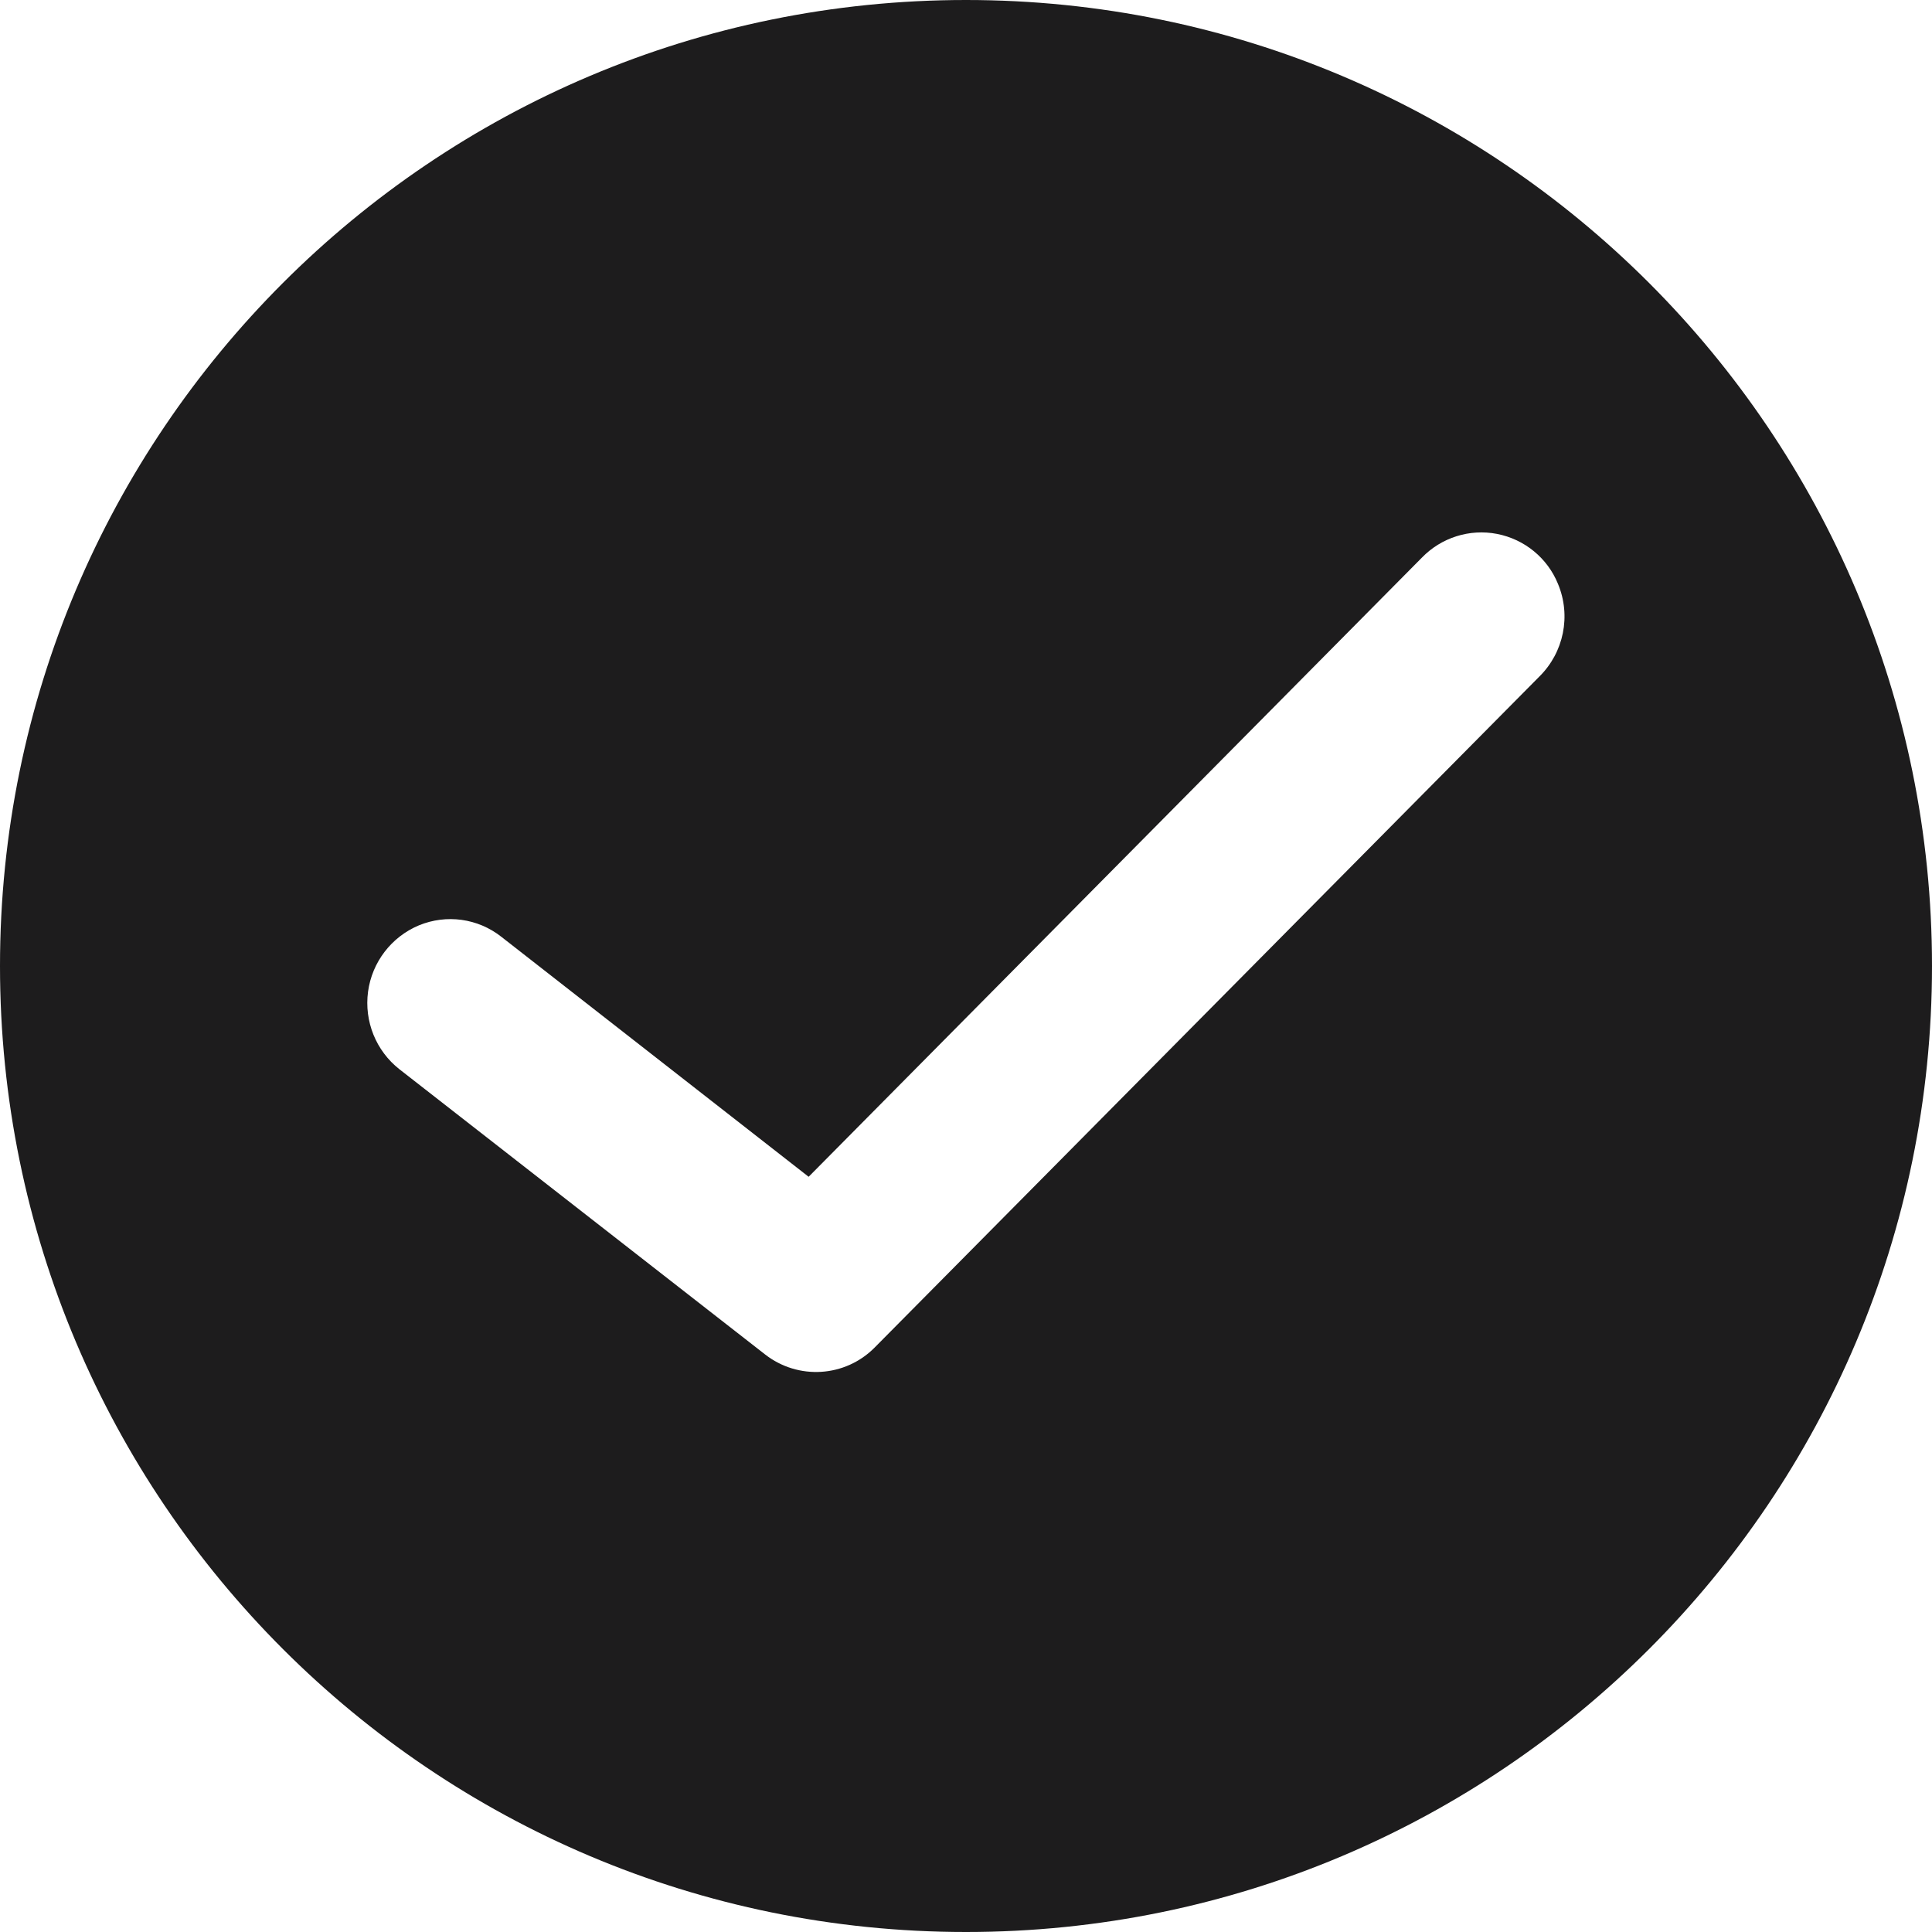
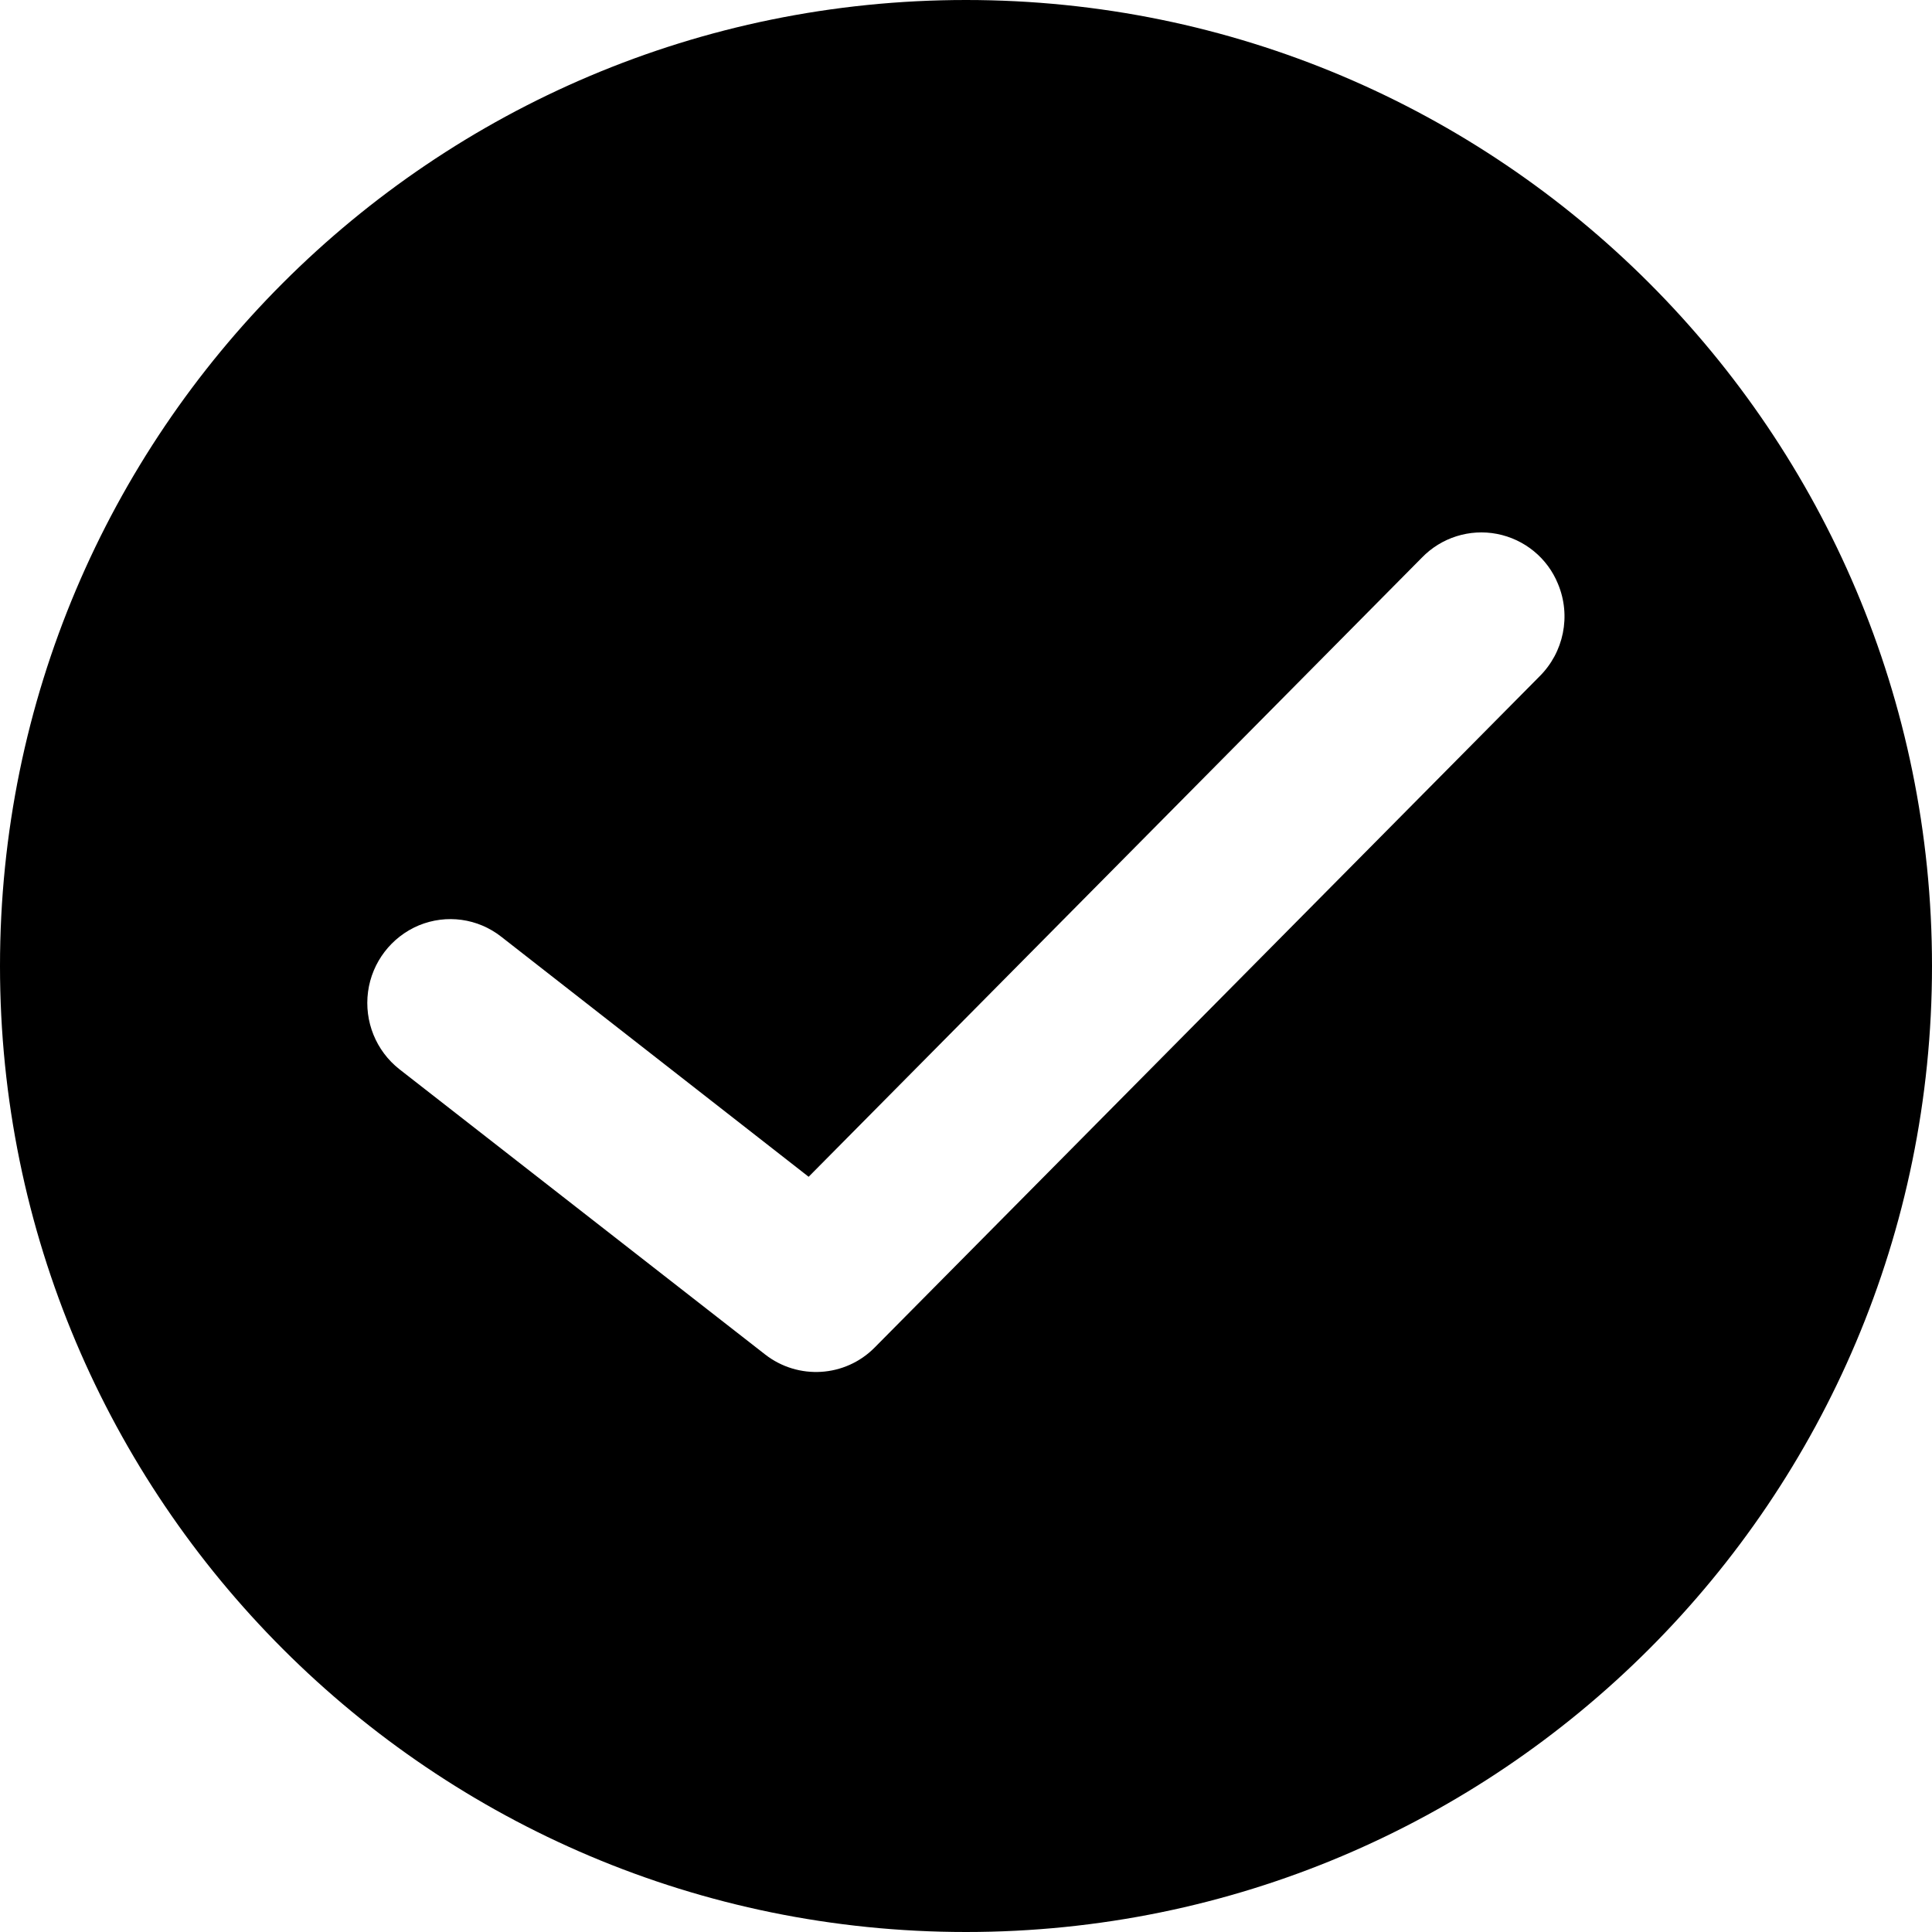
<svg xmlns="http://www.w3.org/2000/svg" height="20" viewBox="0 0 20 20" width="20">
-   <path d="m20 10c0 5.523-4.477 10-10 10-5.523 0-10-4.477-10-10 0-5.523 4.477-10 10-10 5.523 0 10 4.477 10 10zm-5.281-4.227c.201-.208.494-.301.778-.246s.522.249.631.517c.138.33.061.71-.194.961l-6.88 6.945c-.305.308-.792.338-1.134.071l-3.785-2.952c-.243-.191-.366-.496-.325-.803.041-.306.242-.568.527-.687.285-.117.609-.073.852.118l3.182 2.485z" fill="#1d1c1d" fill-rule="evenodd" />
+   <path d="m20 10c0 5.523-4.477 10-10 10-5.523 0-10-4.477-10-10 0-5.523 4.477-10 10-10 5.523 0 10 4.477 10 10zm-5.281-4.227c.201-.208.494-.301.778-.246s.522.249.631.517c.138.33.061.71-.194.961l-6.88 6.945c-.305.308-.792.338-1.134.071l-3.785-2.952c-.243-.191-.366-.496-.325-.803.041-.306.242-.568.527-.687.285-.117.609-.073.852.118l3.182 2.485z" fill="currentColor" fill-rule="evenodd" />
</svg>
